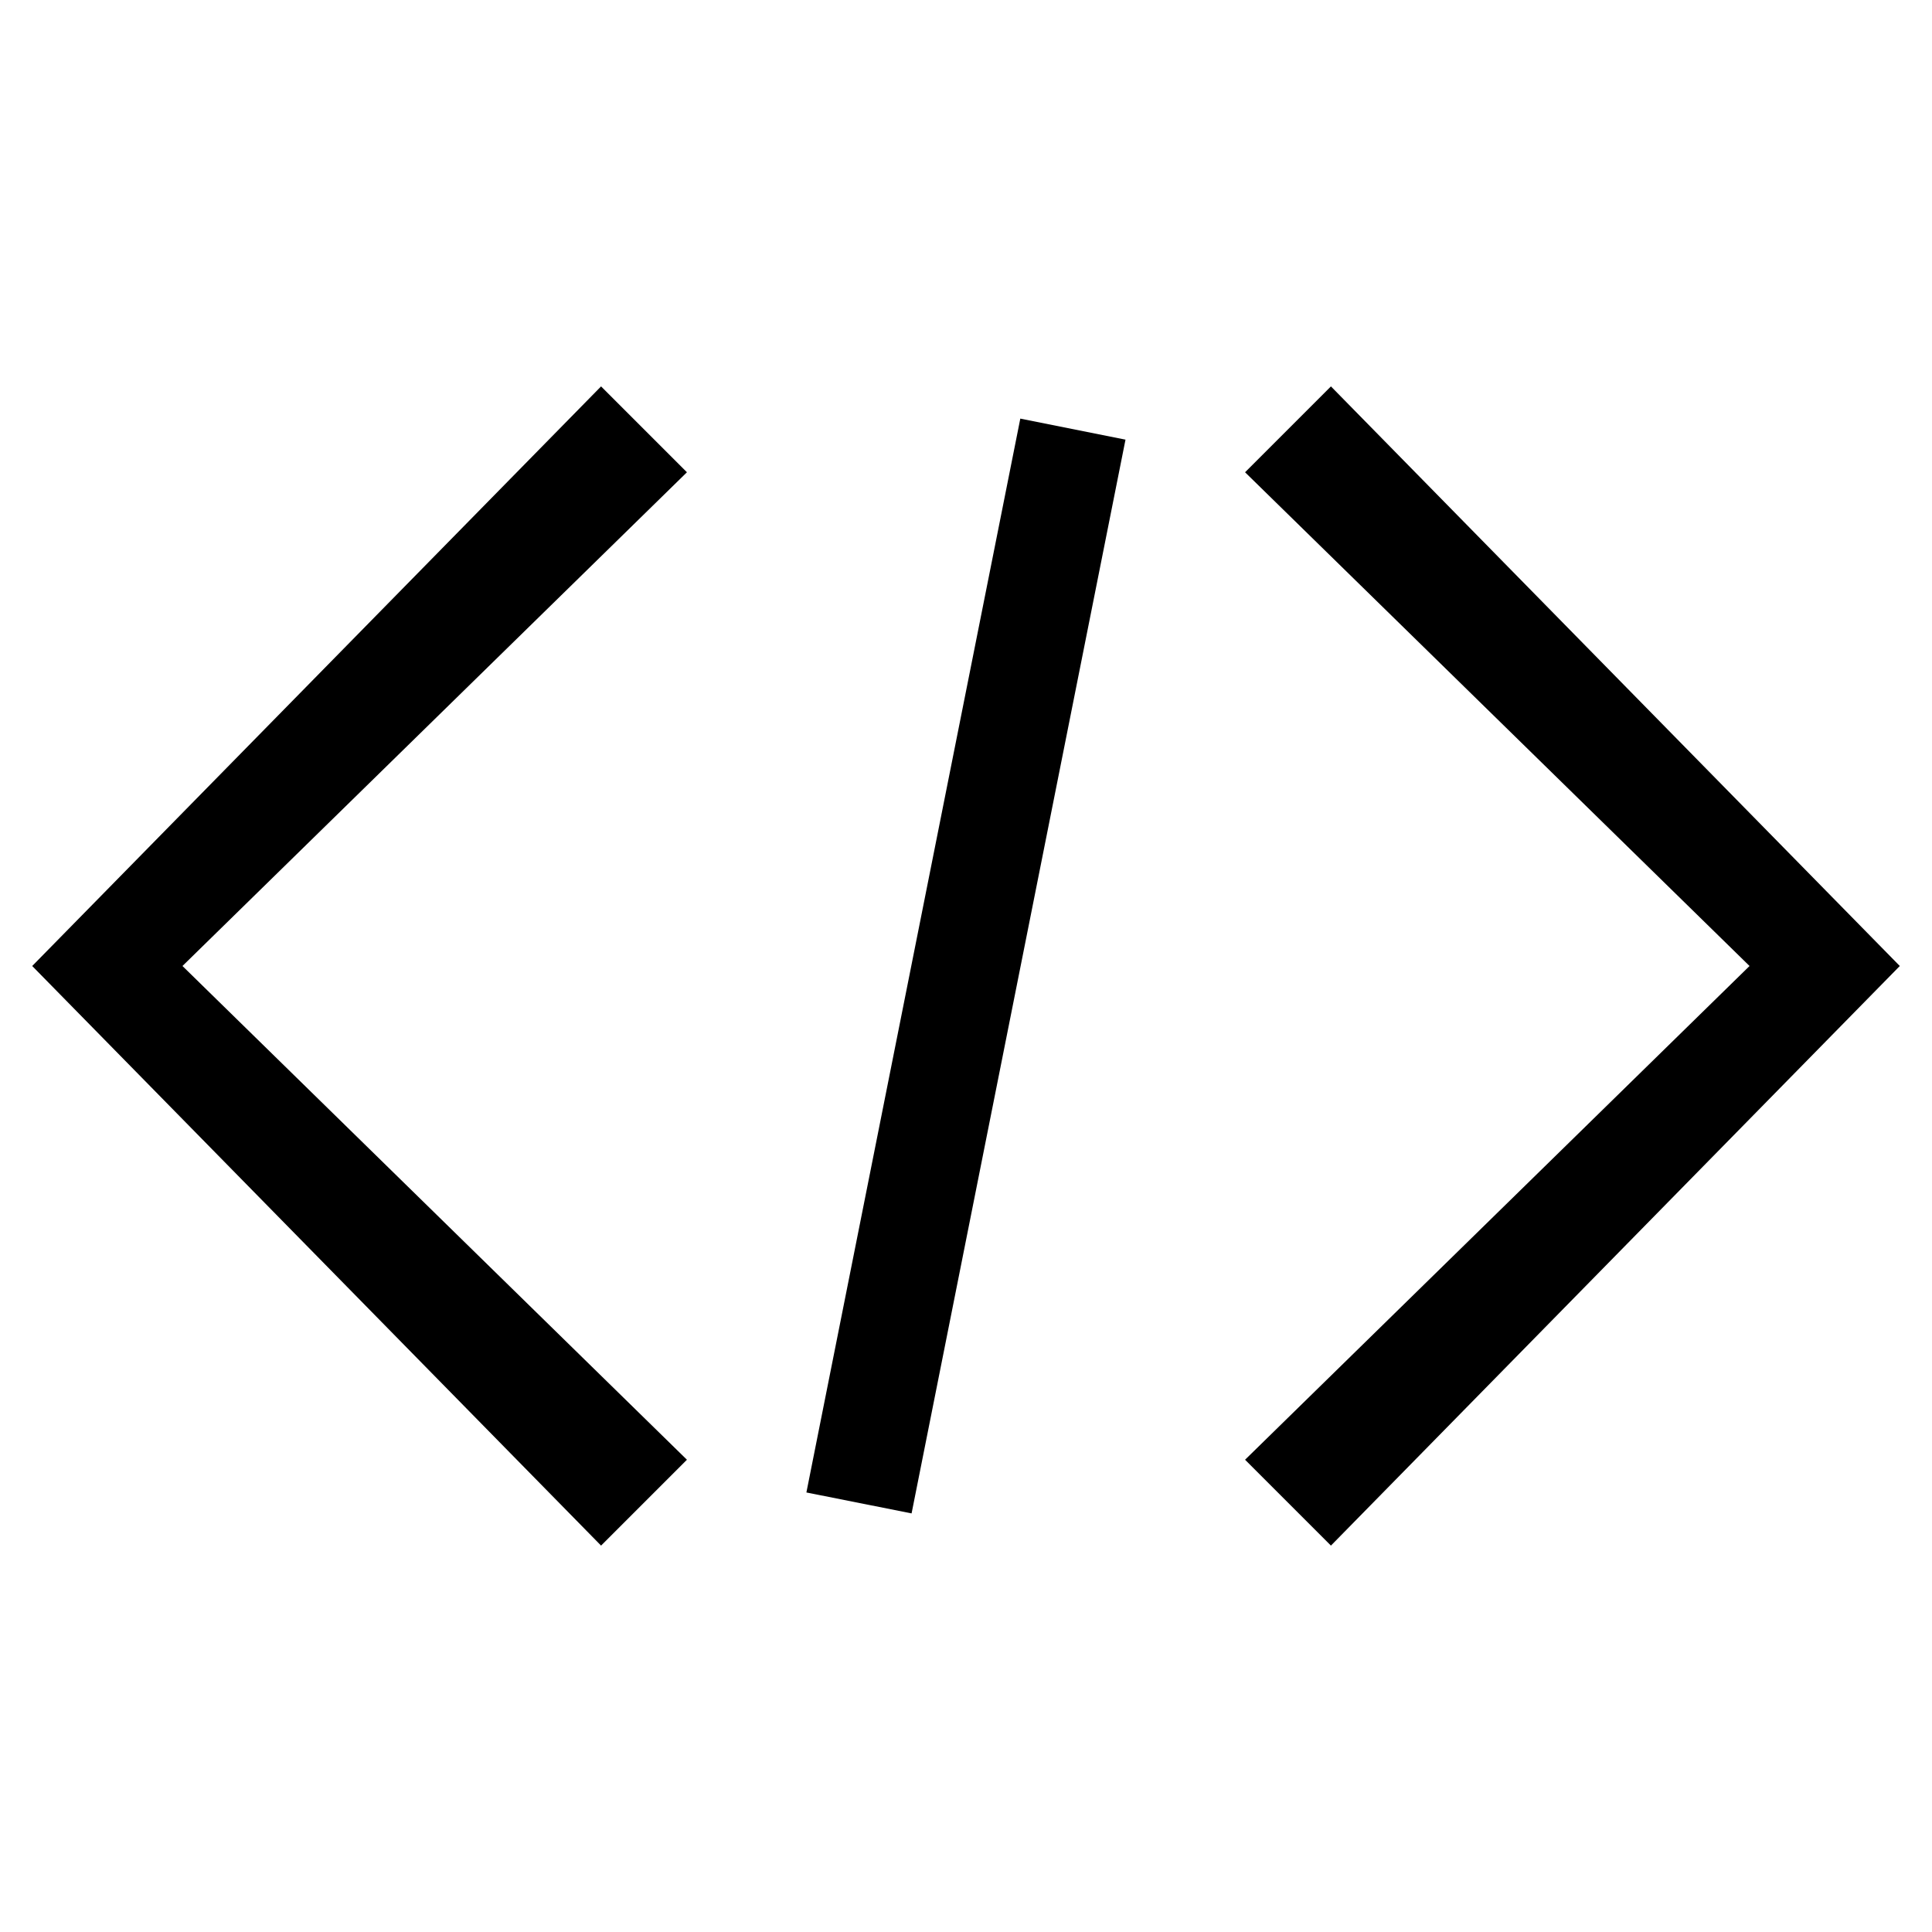
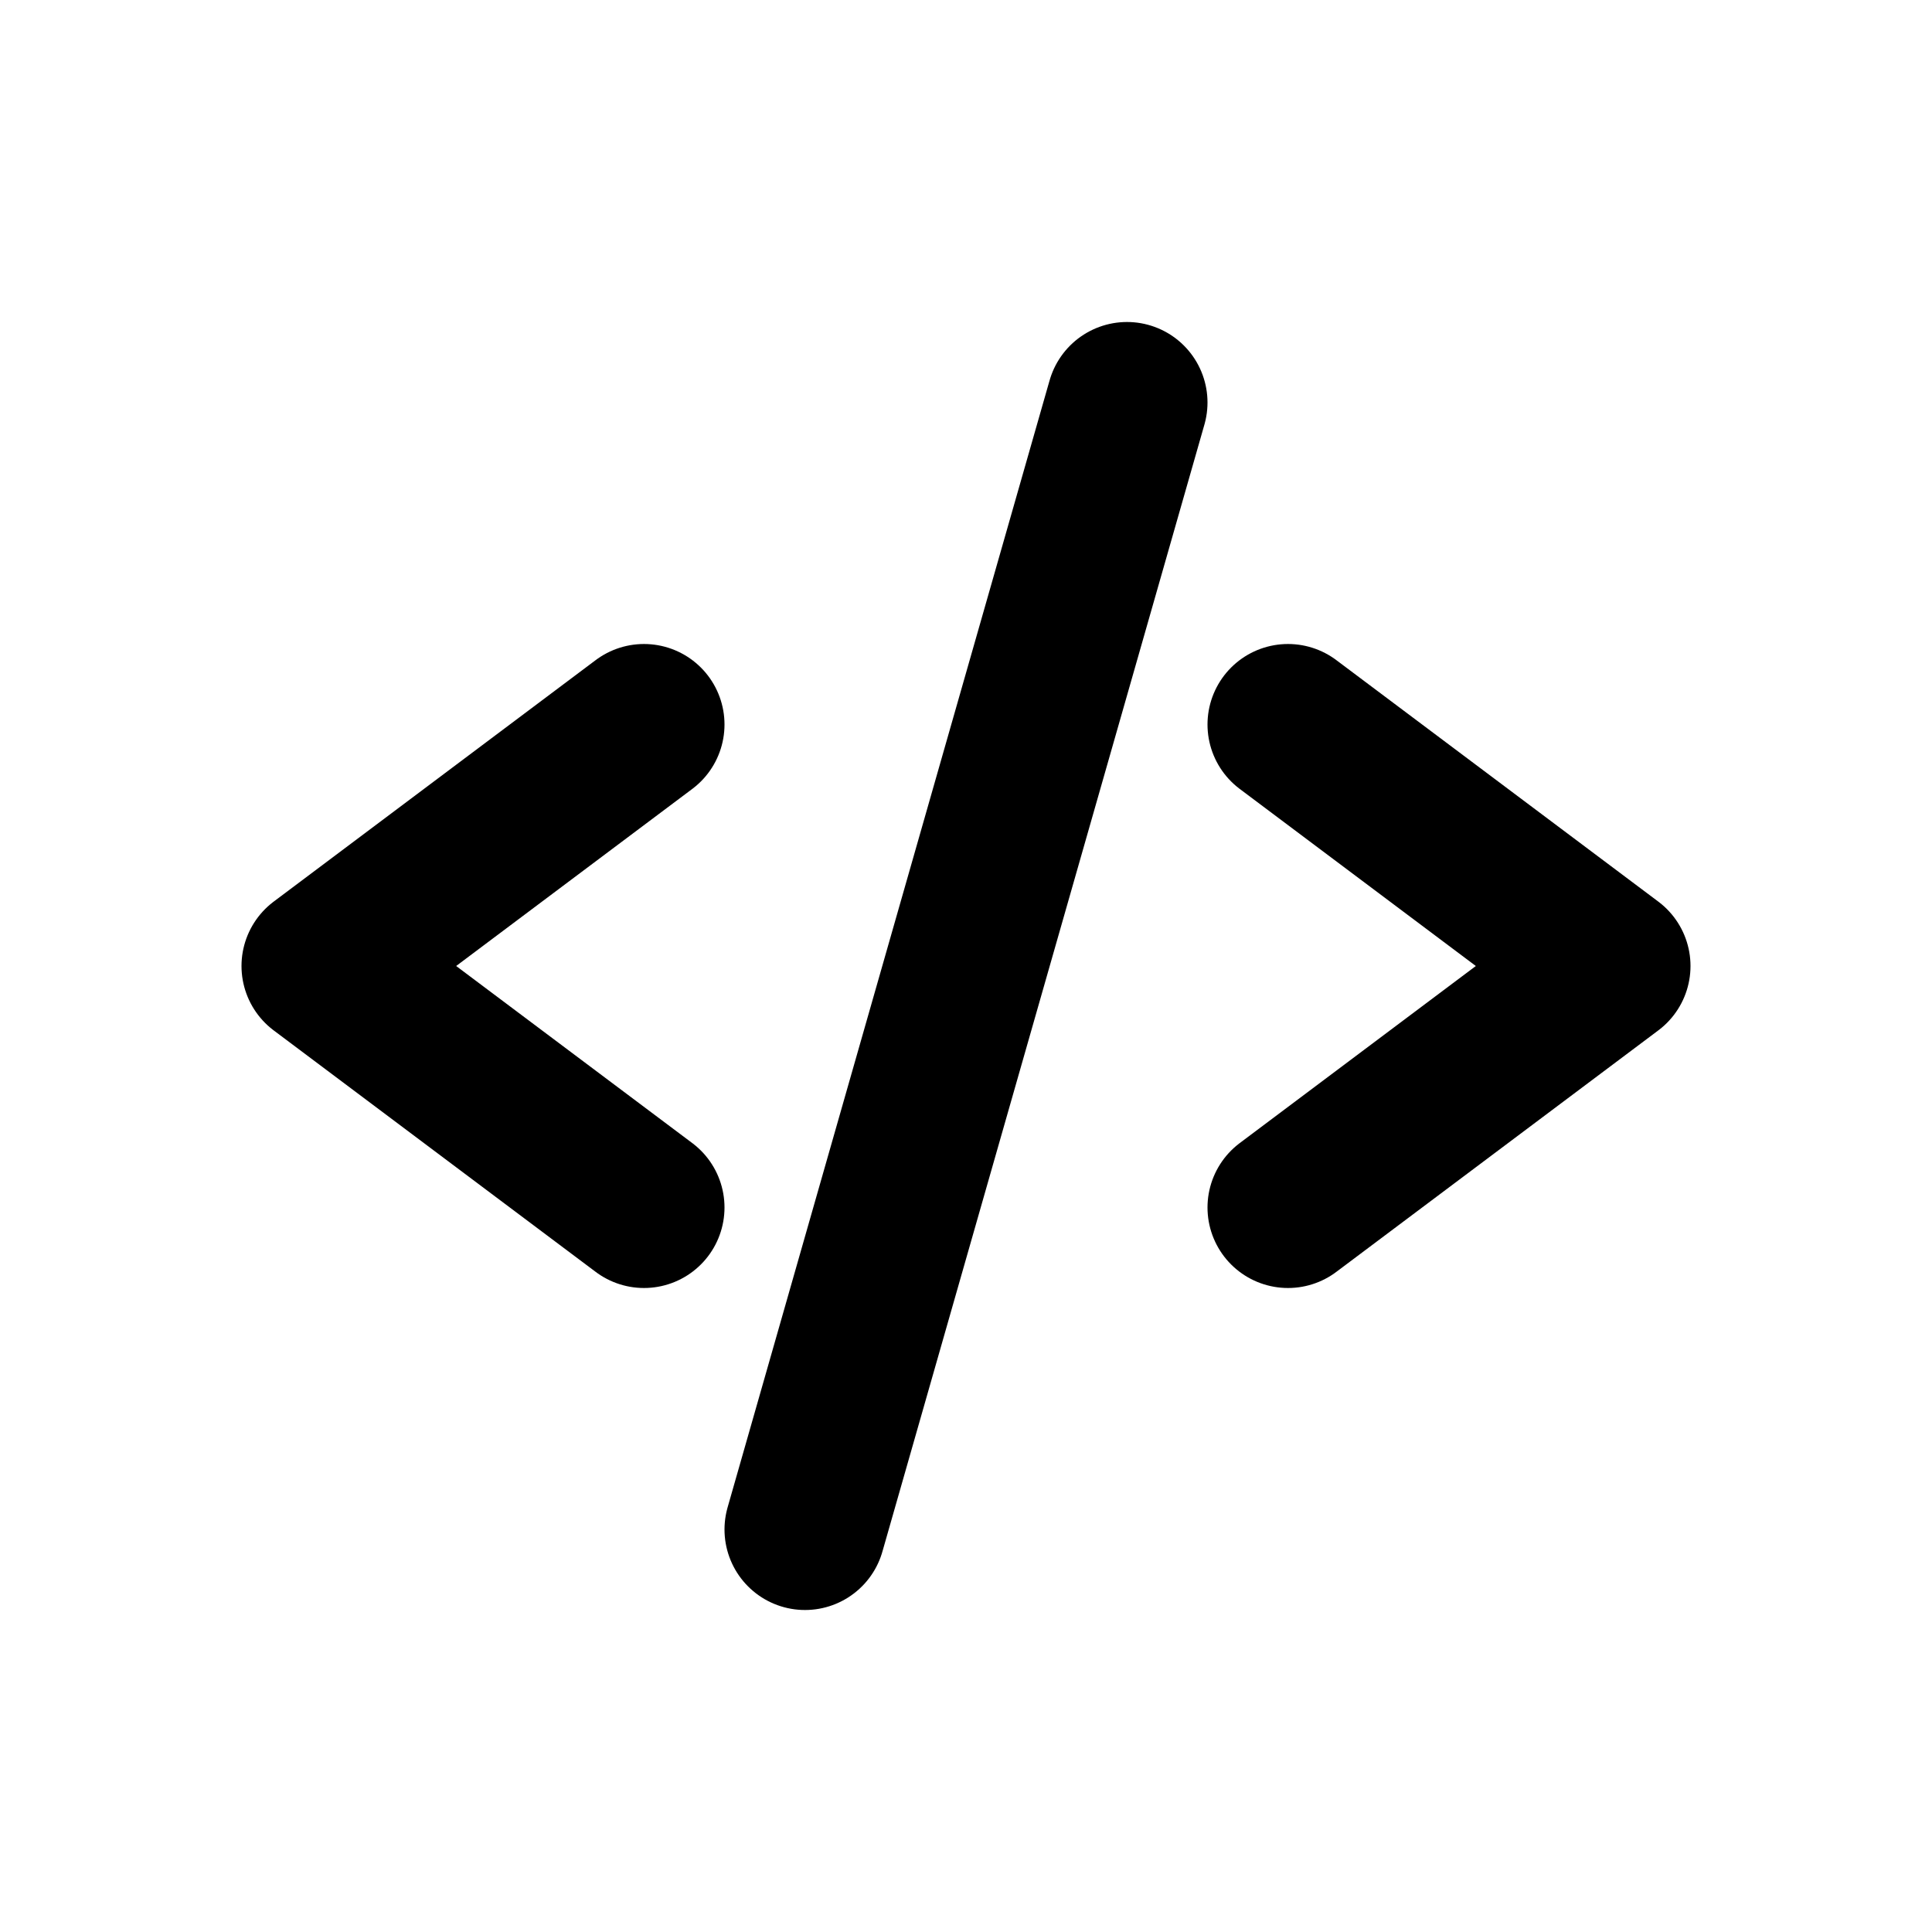
- <svg xmlns="http://www.w3.org/2000/svg" t="1546567861908" class="icon" style="" viewBox="0 0 1024 1024" version="1.1" p-id="2422" width="200" height="200">
-   <defs>
-     <style type="text/css" />
-   </defs>
-   <path d="M318.578 819.2L17.067 512l301.511-307.2 45.511 45.511L96.711 512l267.378 261.689zM705.422 819.2l-45.511-45.511L927.289 512l-267.378-261.689 45.511-45.511L1006.933 512zM540.786 221.867l55.751 11.15L483.157 802.133l-55.751-11.093z" p-id="2423" />
+ <svg xmlns="http://www.w3.org/2000/svg" viewBox="0 0 24 24" fill="none" stroke="currentColor" stroke-width="2" stroke-linecap="round" stroke-linejoin="round">
+   <path d="m8 9-4 3 4 3" />
+   <path d="m16 9 4 3-4 3" />
+   <path d="m14 5-4 14" />
</svg>
